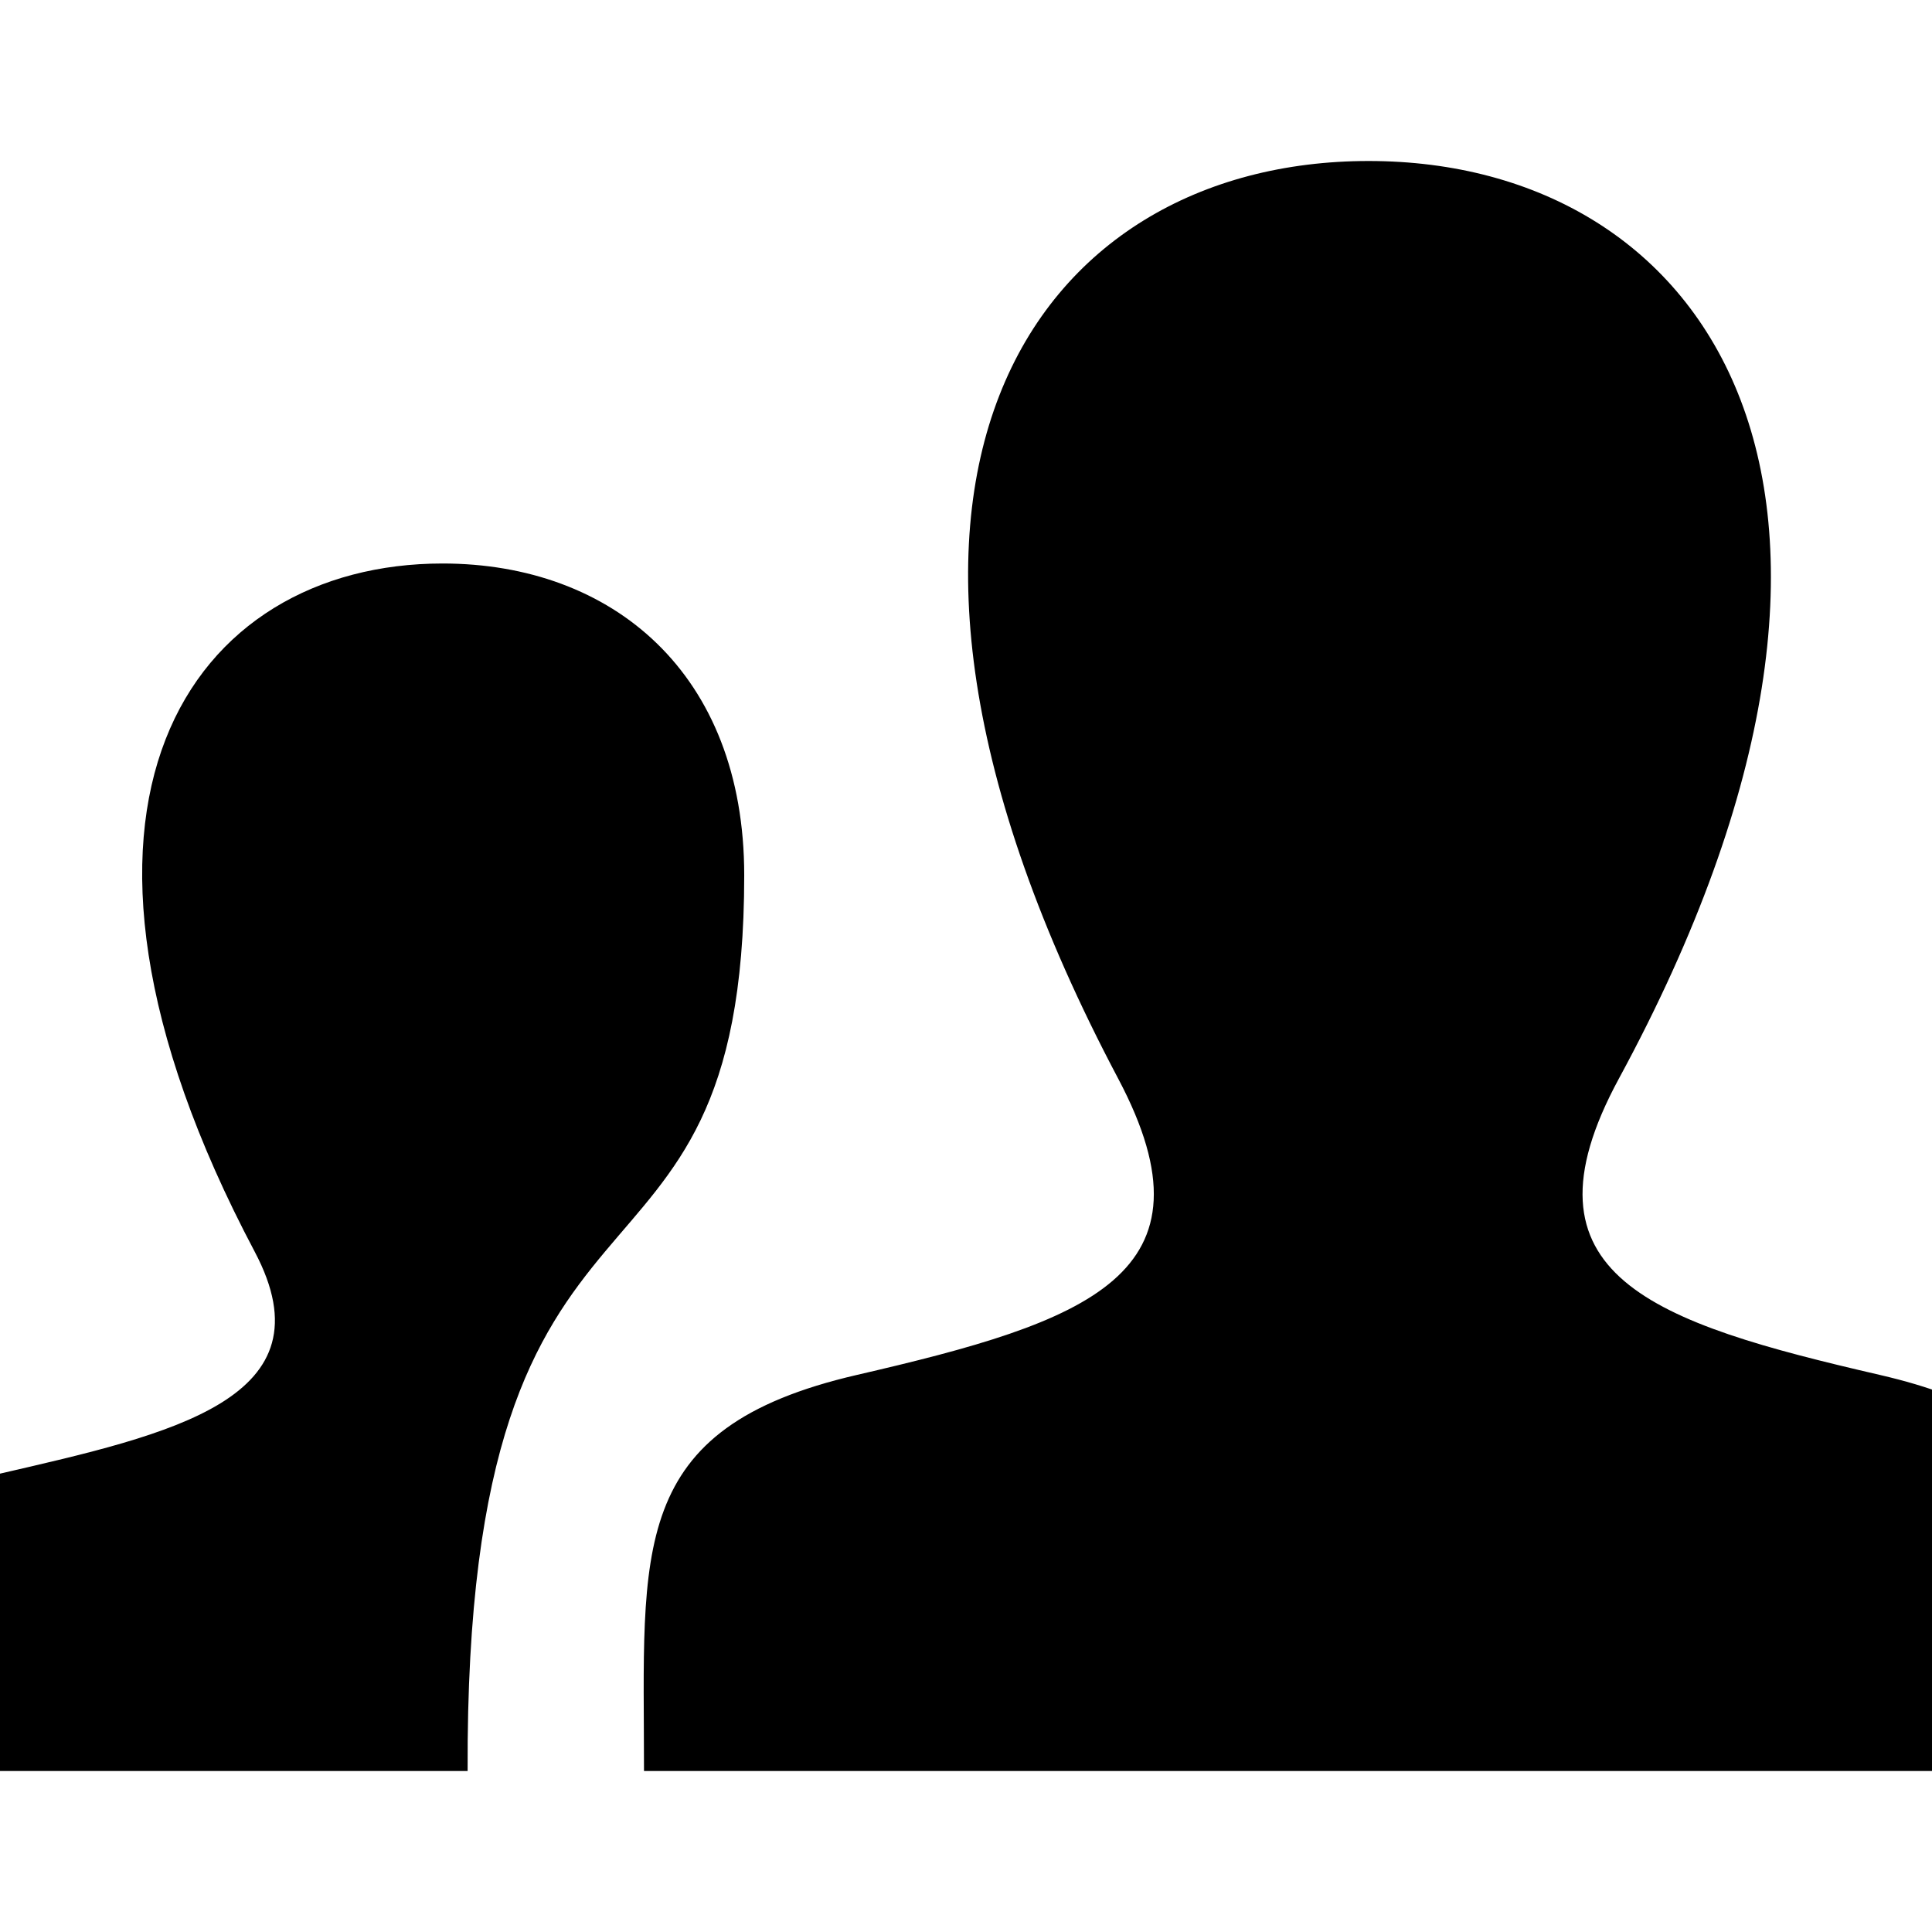
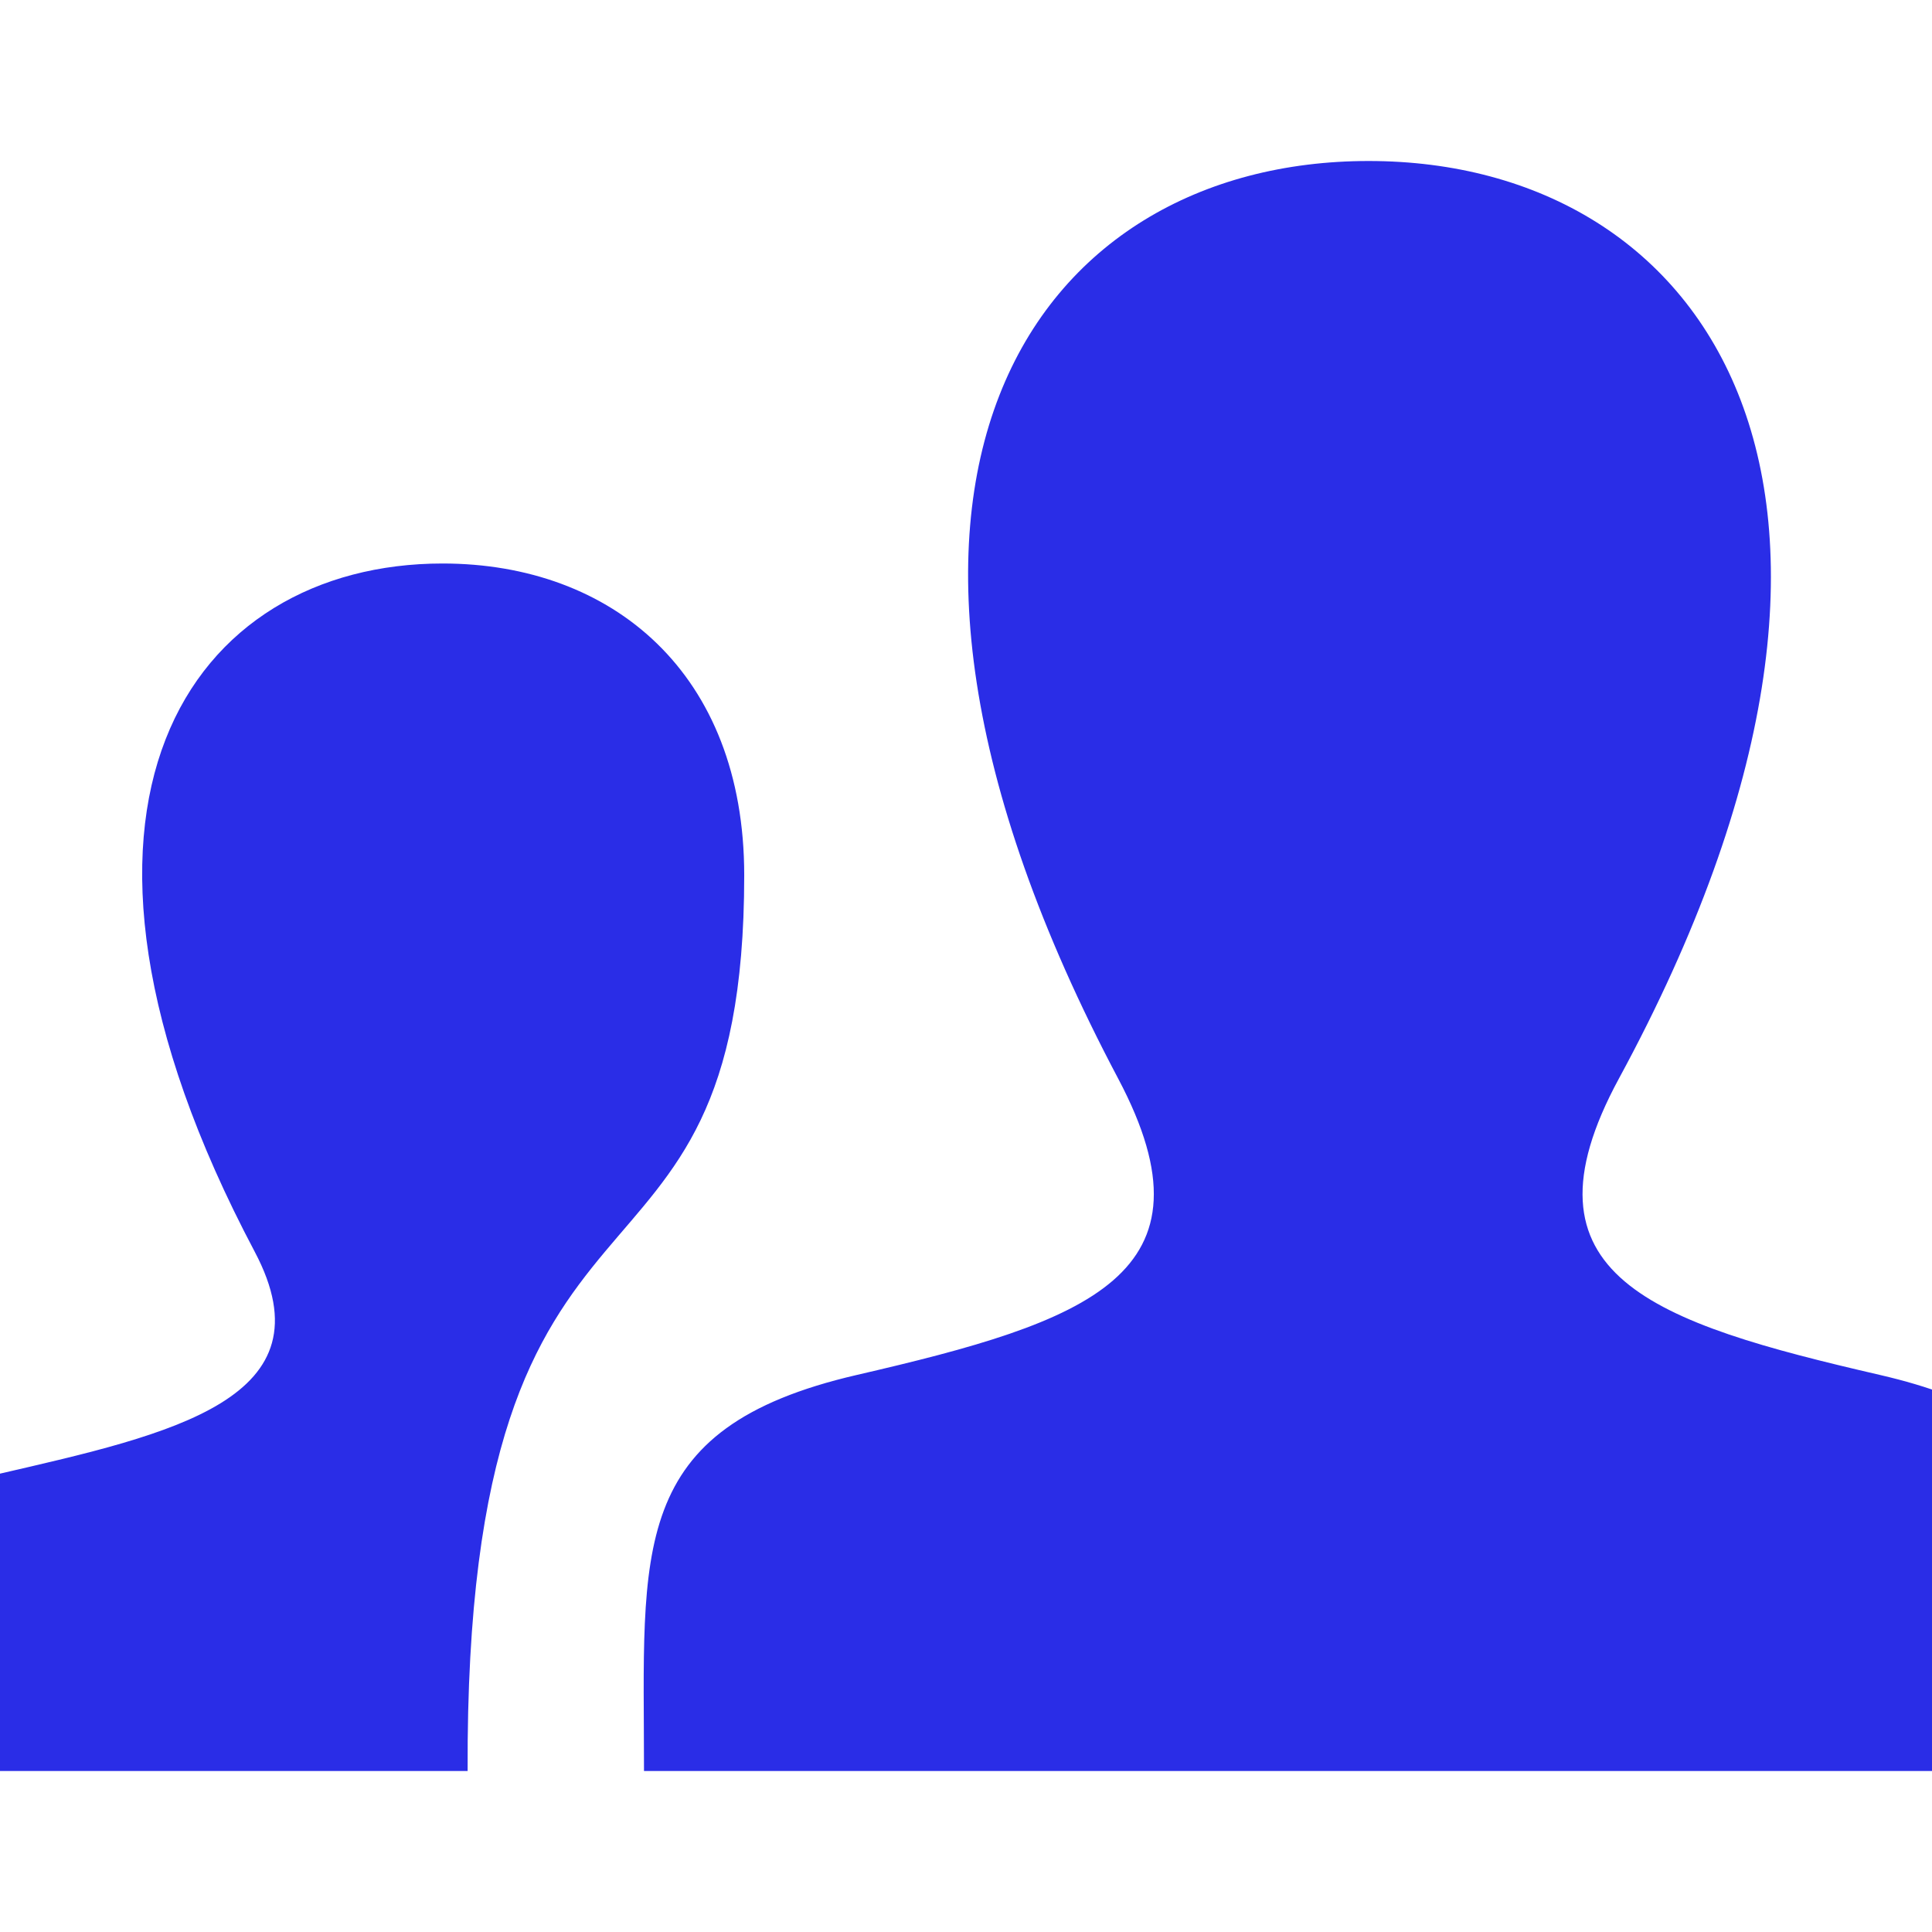
- <svg xmlns="http://www.w3.org/2000/svg" width="24" height="24" viewBox="0 0 24 24">
+ <svg xmlns="http://www.w3.org/2000/svg" width="24" height="24" viewBox="0 0 24 24" fill="#2a2de7">
  <path d="M10.644 17.08c2.866-.662 4.539-1.241 3.246-3.682-3.932-7.427-1.042-11.398 3.111-11.398 4.235 0 7.054 4.124 3.11 11.398-1.332 2.455.437 3.034 3.242 3.682 2.483.574 2.647 1.787 2.647 3.889v1.031h-18c0-2.745-.22-4.258 2.644-4.92zm-12.644 4.92h7.809c-.035-8.177 3.436-5.313 3.436-11.127 0-2.511-1.639-3.873-3.748-3.873-3.115 0-5.282 2.979-2.333 8.549.969 1.83-1.031 2.265-3.181 2.761-1.862.43-1.983 1.34-1.983 2.917v.773z" />
</svg>
